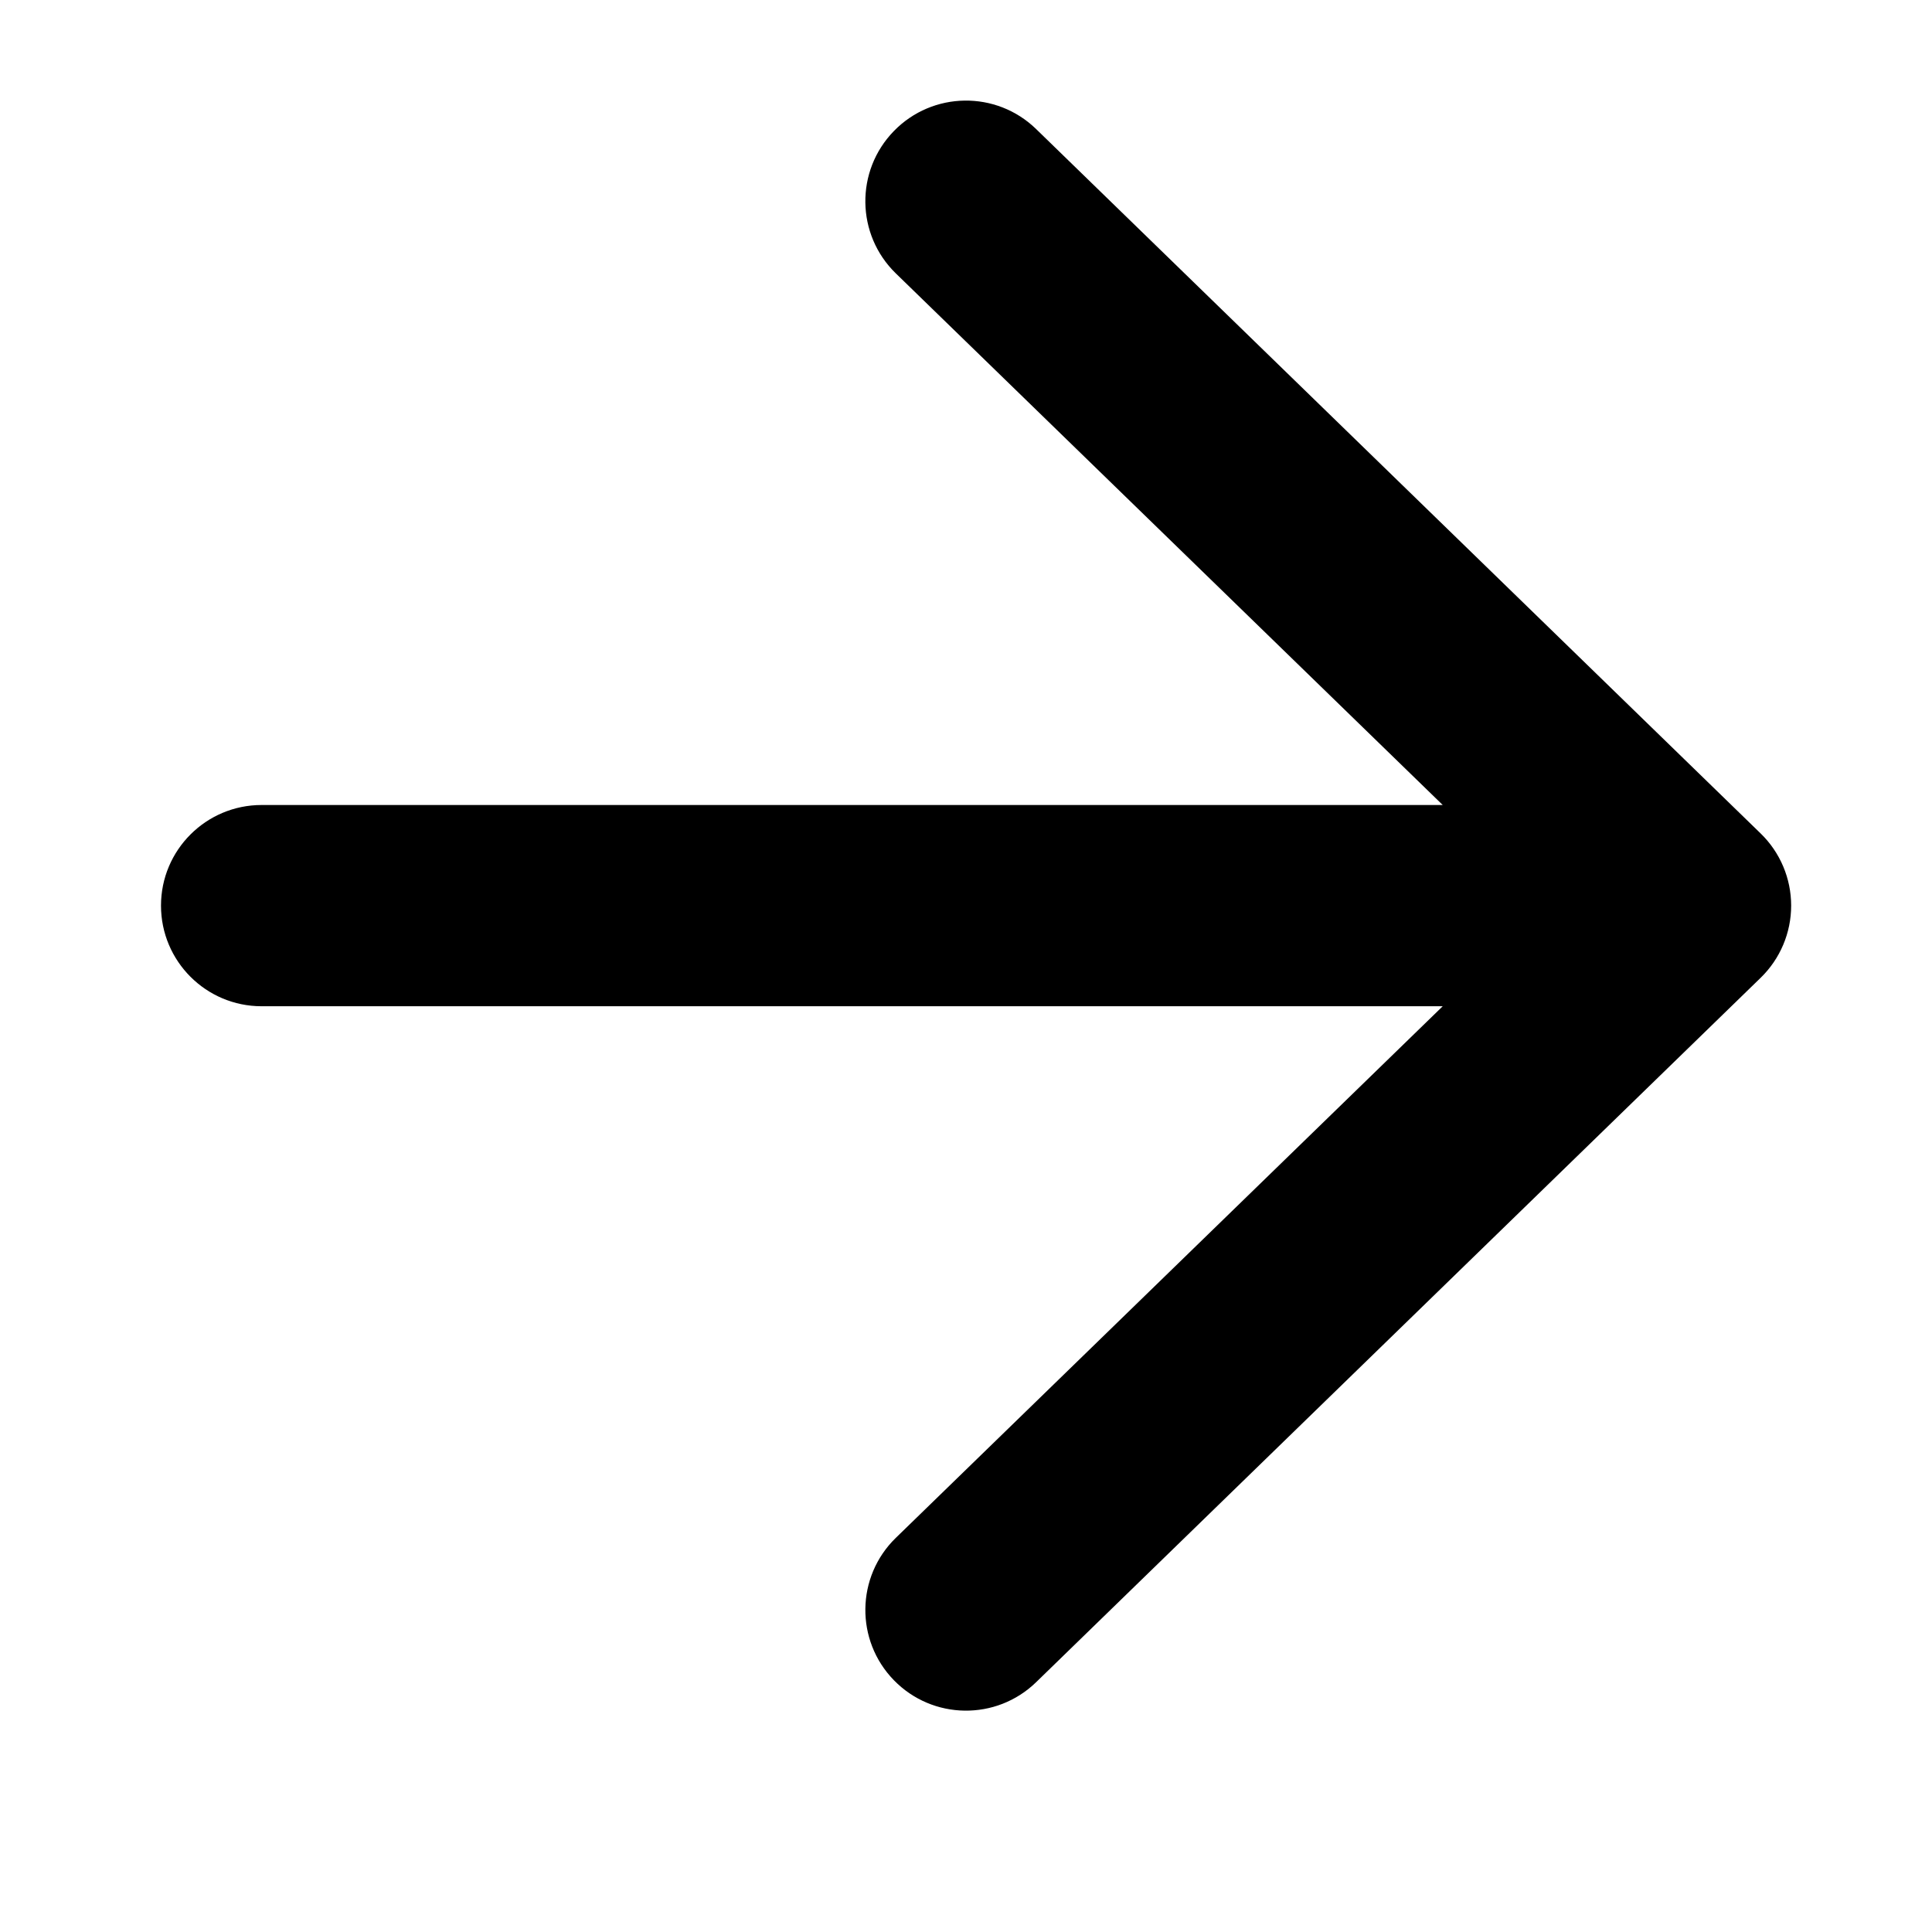
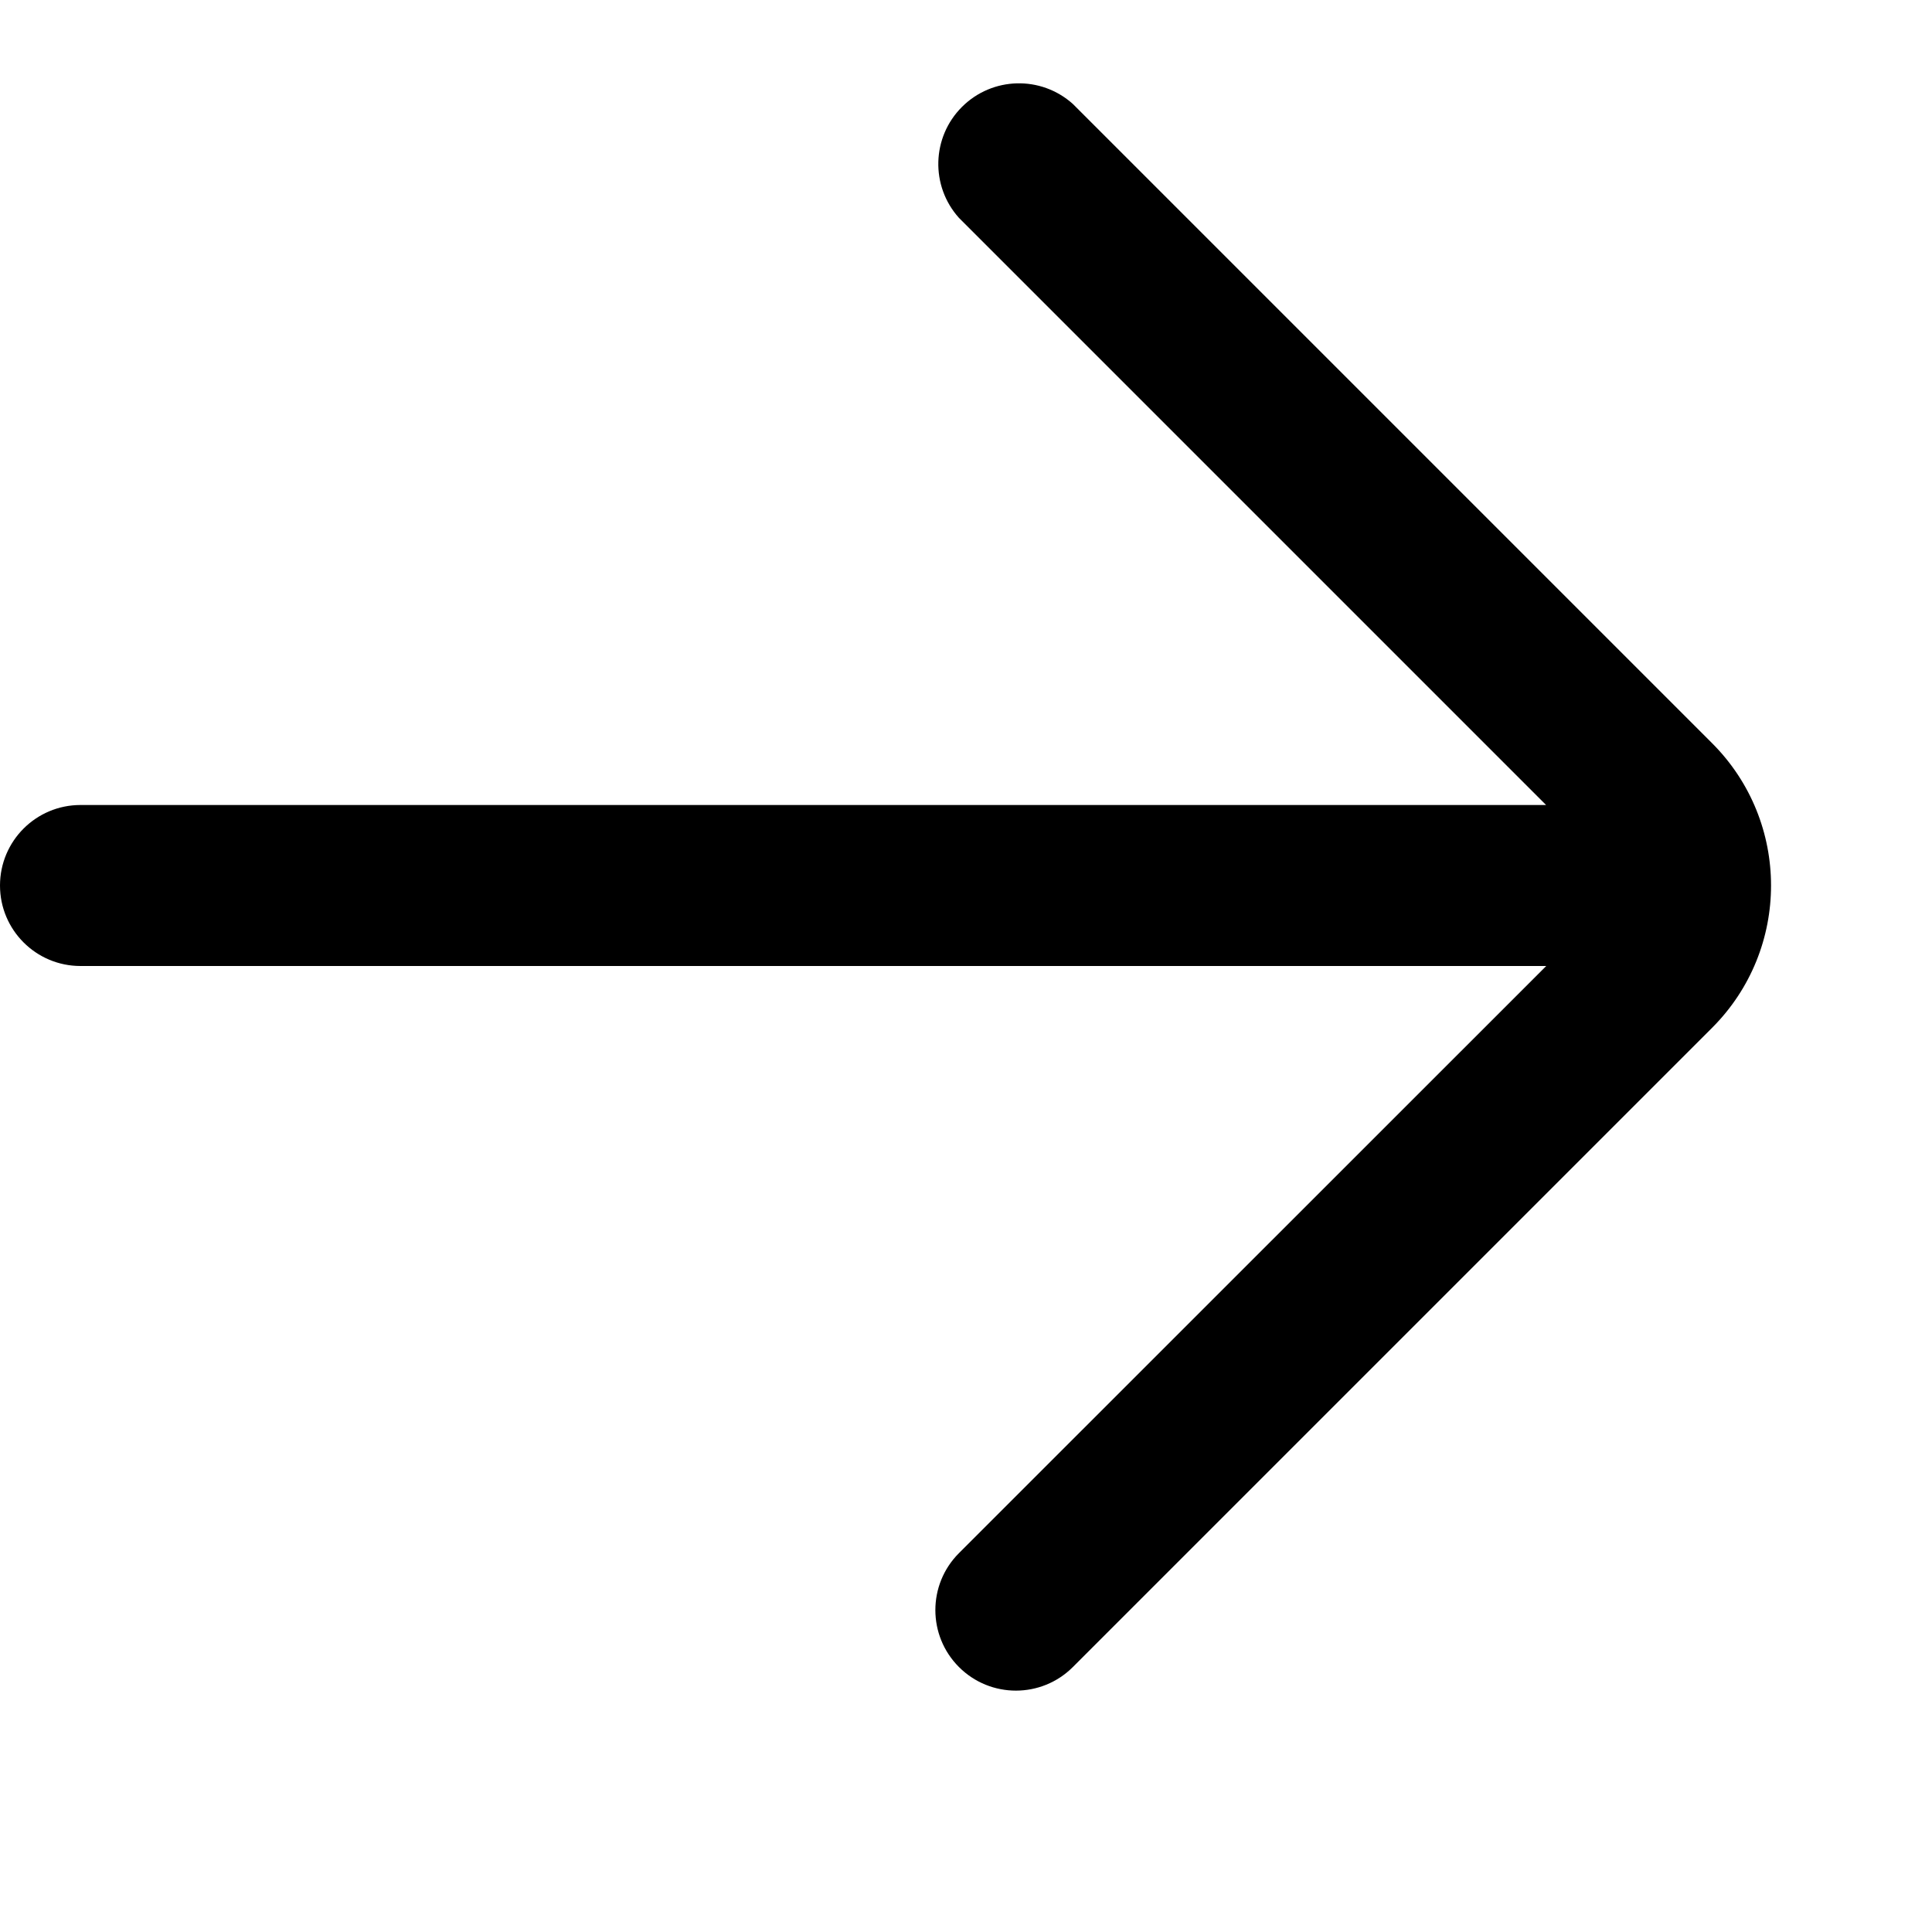
<svg xmlns="http://www.w3.org/2000/svg" fill="none" viewBox="0 0 12 12">
-   <path fill="#000" d="M5.552.814a.625.625 0 0 1 .884-.012l4.5 4.375a.625.625 0 0 1 0 .896l-4.5 4.375a.625.625 0 0 1-.872-.896L8.961 6.25H1.625a.625.625 0 1 1 0-1.25h7.336L5.564 1.698a.625.625 0 0 1-.012-.884Z" />
+   <path fill="#000" d="M6.664.646a.501.501 0 0 0-.708.707L9.603 5H.5a.5.5 0 0 0 0 1h9.104L5.956 9.647a.5.5 0 0 0 .708.707l3.97-3.97a1.25 1.25 0 0 0 0-1.768z" />
</svg>
